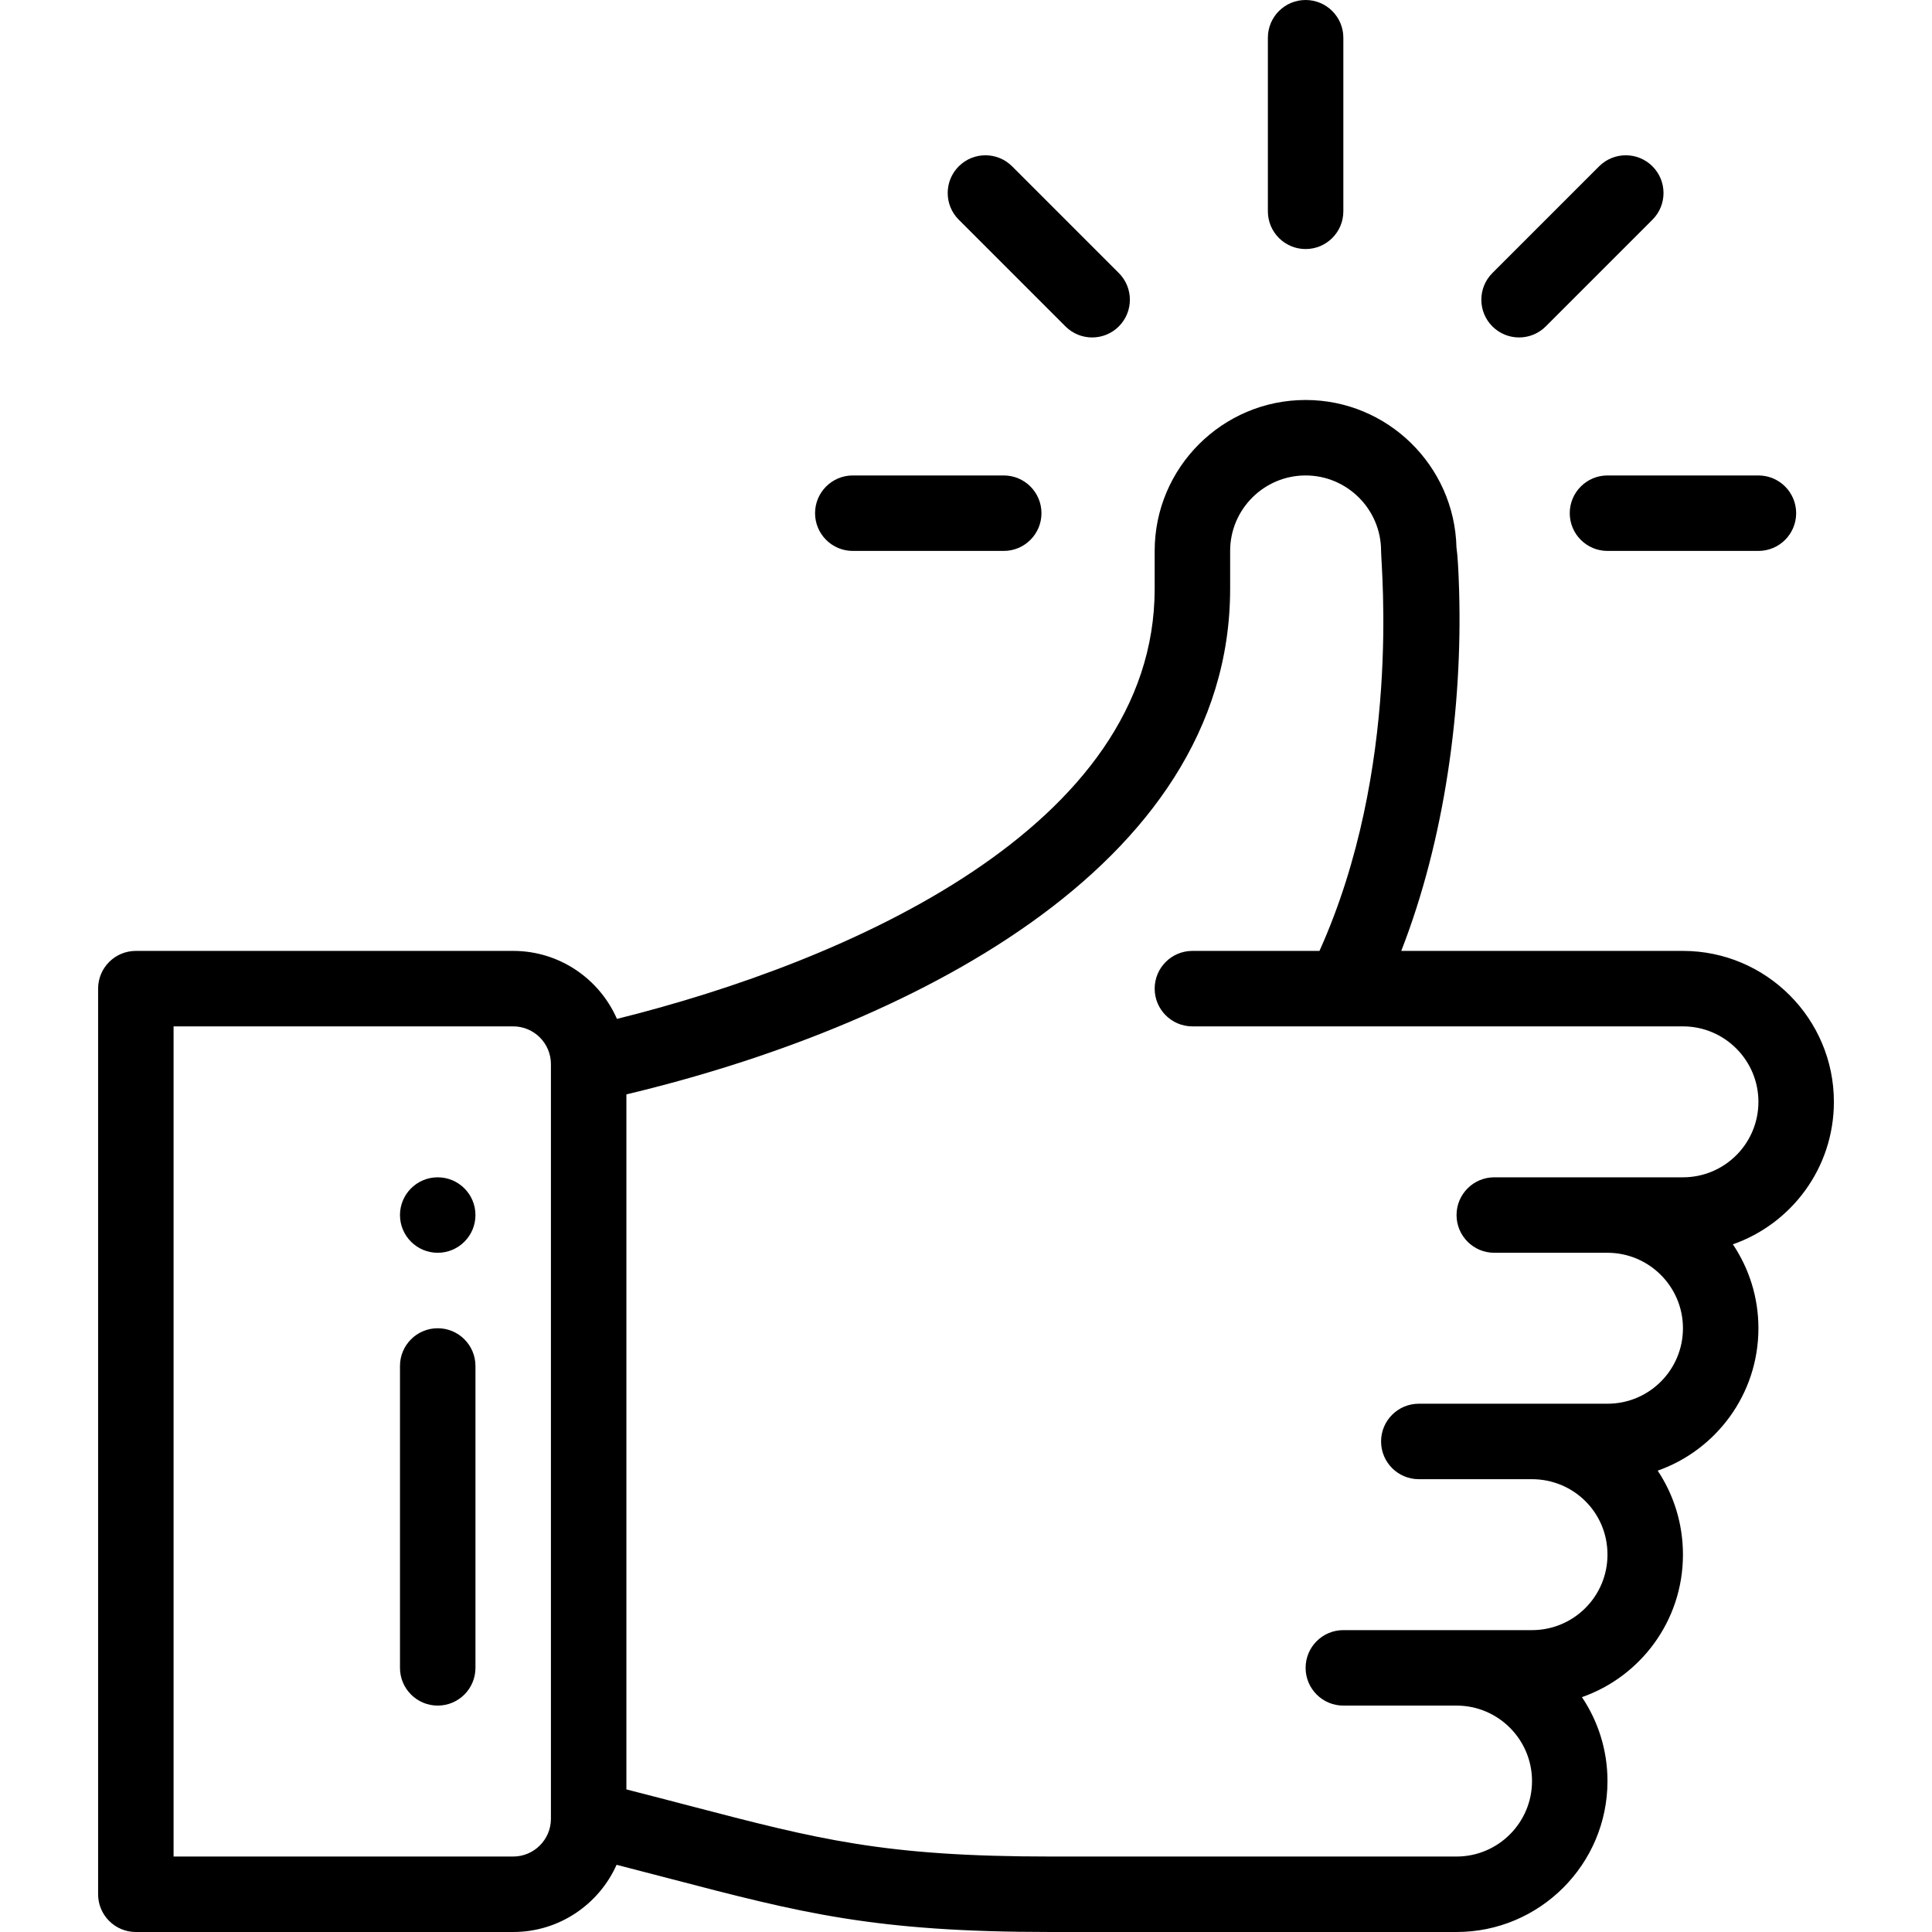
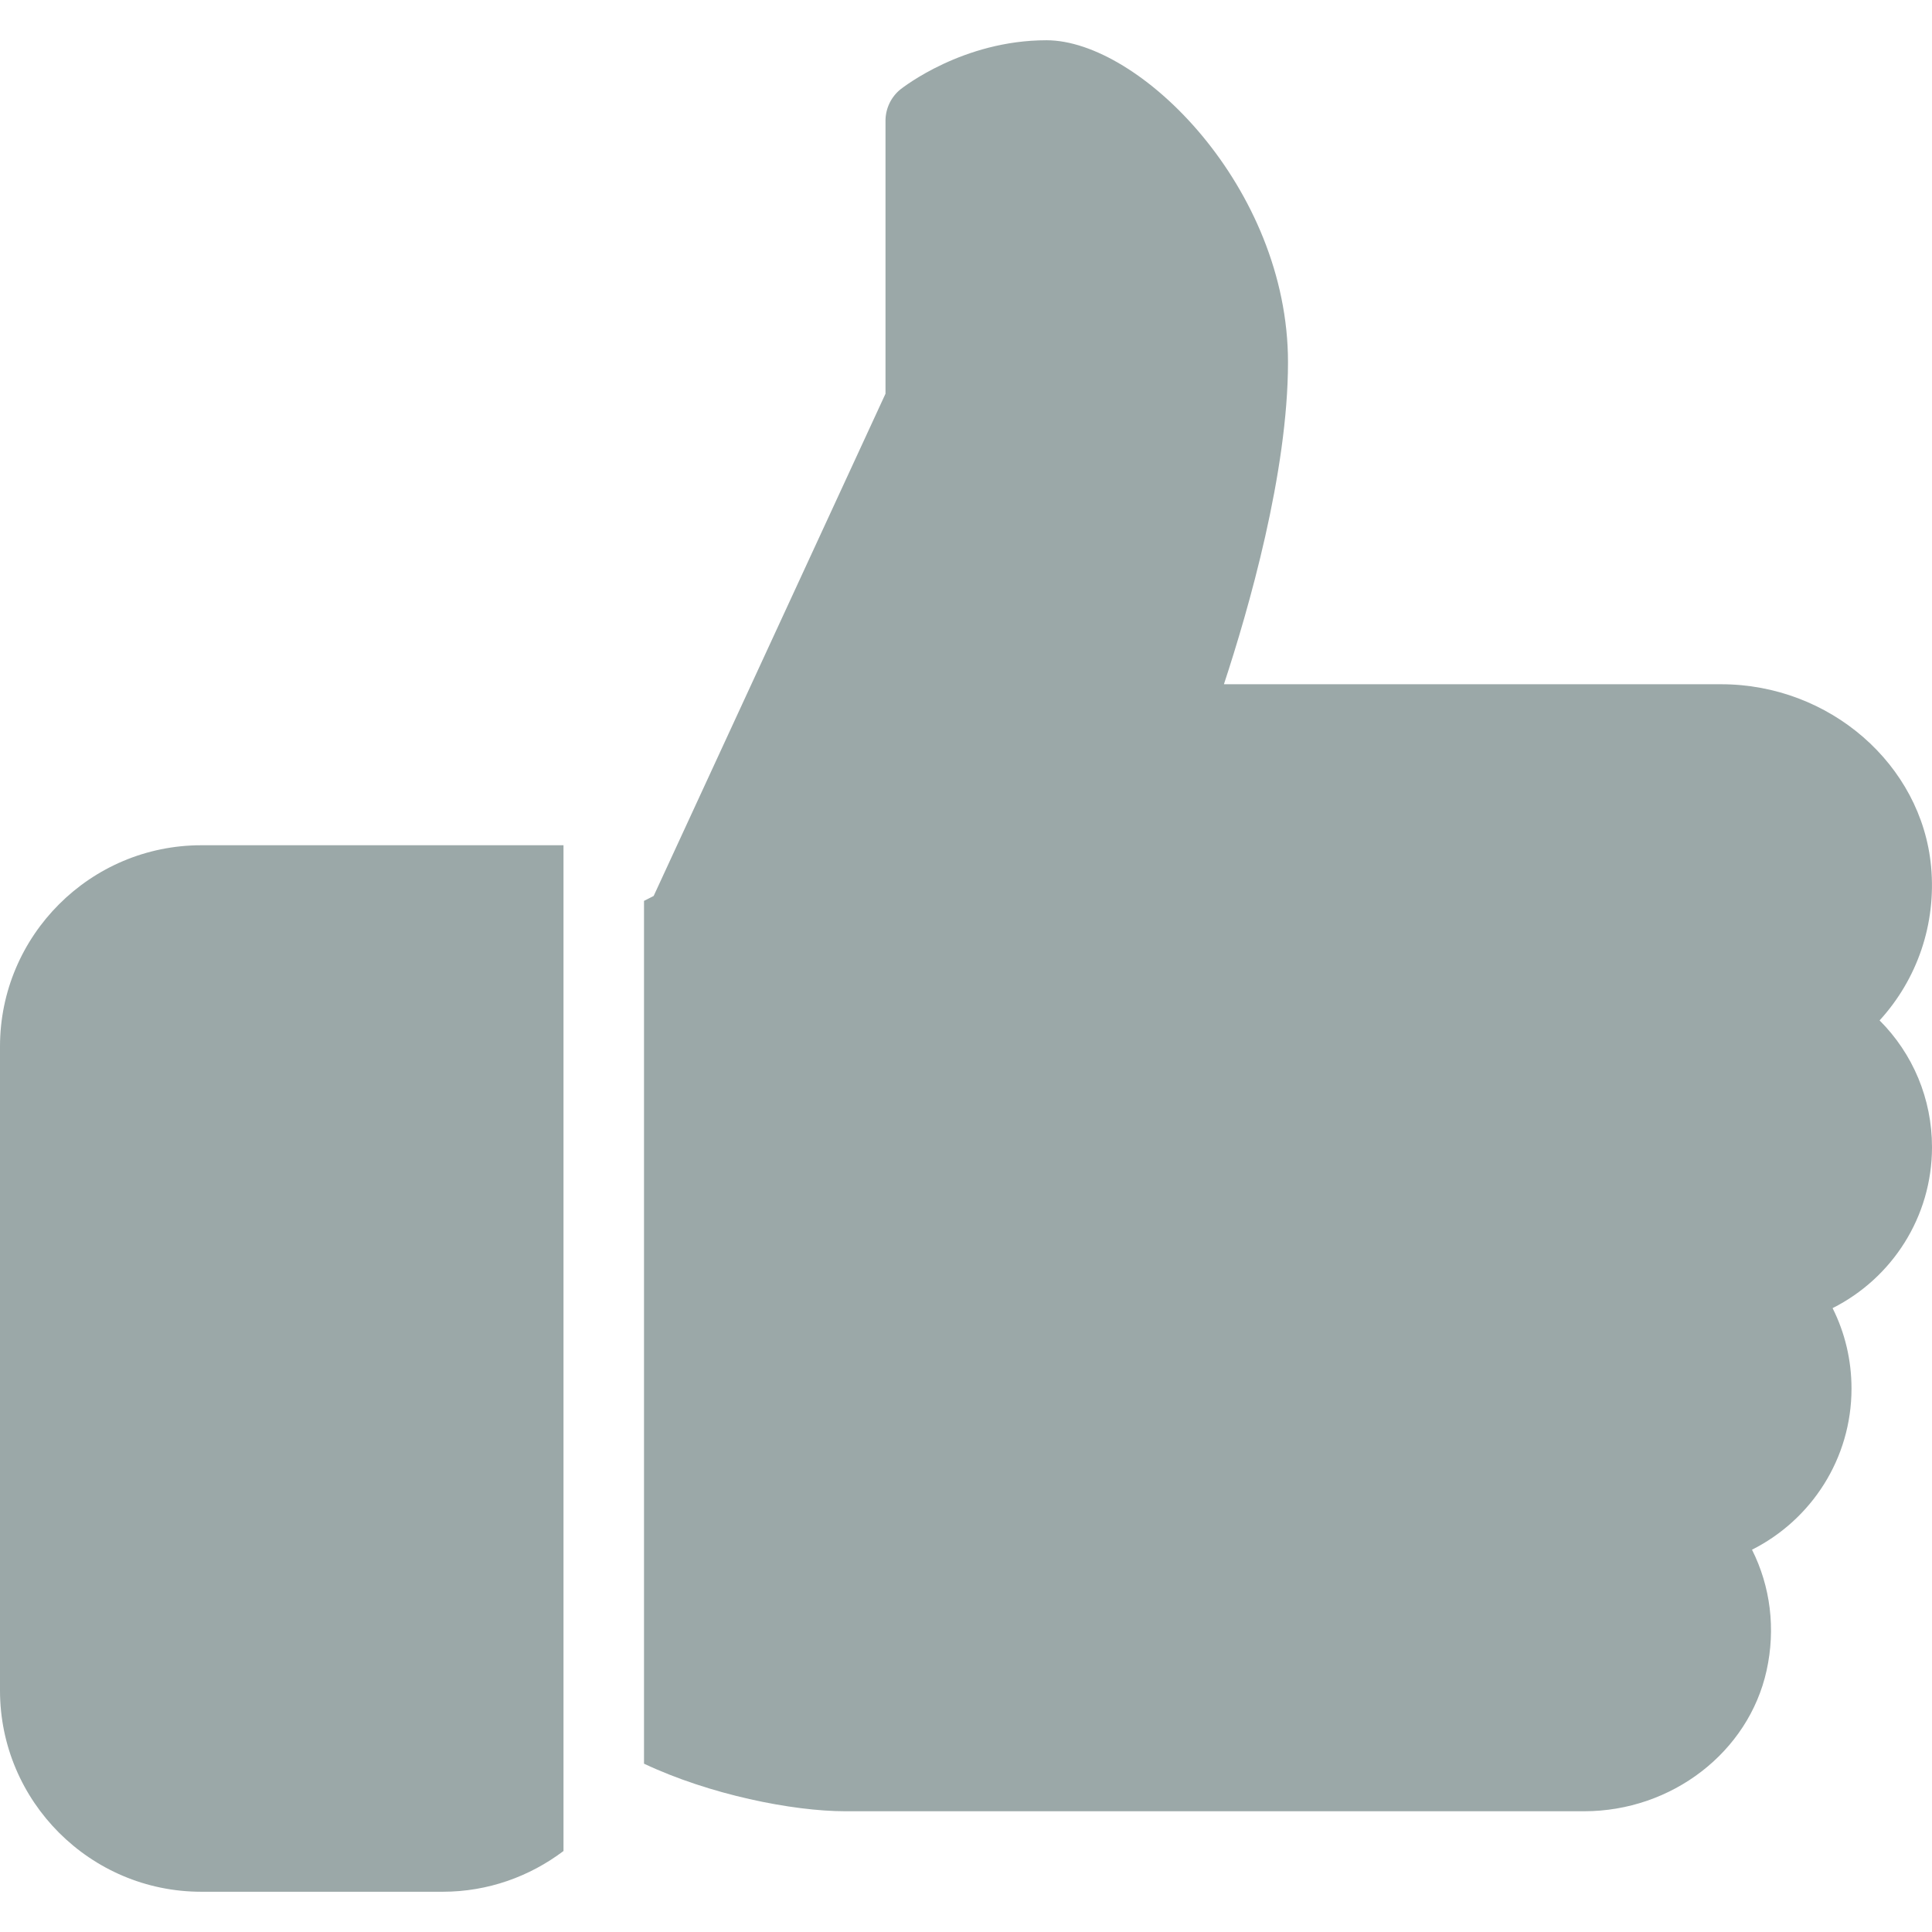
- <svg xmlns="http://www.w3.org/2000/svg" version="1.1" id="Capa_1" x="0px" y="0px" viewBox="0 0 512 512" style="enable-background:new 0 0 512 512;" xml:space="preserve">
+ <svg xmlns="http://www.w3.org/2000/svg" version="1.1" id="Capa_1" x="0px" y="0px" viewBox="0 0 512 512" style="enable-background:new 0 0 512 512;" xml:space="preserve" fill="#9BA8A8">
  <g>
    <g>
-       <path d="M346,0c-5.522,0-10,4.478-10,10v46c0,5.522,4.478,10,10,10c5.522,0,10-4.478,10-10V10C356,4.478,351.522,0,346,0z" />
+       <path d="M53.333,224C23.936,224,0,247.936,0,277.333V448c0,29.397,23.936,53.333,53.333,53.333h64    c12.011,0,23.061-4.053,32-10.795V224H53.333z" />
    </g>
  </g>
  <g>
    <g>
-       <path d="M116,312c-5.52,0-10,4.48-10,10c0,5.52,4.48,10,10,10s10-4.48,10-10C126,316.48,121.52,312,116,312z" />
-     </g>
-   </g>
-   <g>
-     <g>
-       <path d="M486,292c0-22.056-17.944-40-40-40h-74.652c11.557-29.603,16.235-64.447,15.333-95.464    c-0.172-5.919-0.399-9.342-0.706-11.497C385.458,123.432,367.716,106,346,106c-22.056,0-40,17.944-40,40v10    c0,63.246-81.214,98.781-142.504,114.019C158.862,259.425,148.284,252,136,252H36c-5.522,0-10,4.478-10,10v240    c0,5.522,4.478,10,10,10h100c12.202,0,22.719-7.327,27.401-17.809c5.075,1.302,9.786,2.532,14.135,3.668    C212.451,506.978,231.684,512,278.46,512H386c22.056,0,40-17.944,40-40c0-8.224-2.497-15.874-6.77-22.238    C434.678,444.359,446,429.599,446,412c0-8.194-2.436-15.869-6.696-22.262C454.684,384.326,466,369.6,466,352    c0-8.224-2.497-15.874-6.77-22.238C474.678,324.359,486,309.599,486,292z M146,482c0,5.514-4.486,10-10,10H46V272h90    c5.514,0,10,4.486,10,10V482z M446,312c-21.449,0-26.562,0-50,0c-5.522,0-10,4.478-10,10c0,5.522,4.478,10,10,10h30    c11.028,0,20,8.972,20,20c0,11.046-8.954,20-20,20h-50c-5.522,0-10,4.478-10,10c0,5.522,4.478,10,10,10h30    c10.897,0,20,8.705,20,20c0,11.046-8.954,20-20,20c-21.449,0-26.562,0-50,0c-5.522,0-10,4.478-10,10c0,5.522,4.478,10,10,10h30    c11.028,0,20,8.972,20,20s-8.972,20-20,20H278.46c-44.207,0-61.473-4.509-95.87-13.492c-5.039-1.316-10.566-2.759-16.59-4.295    V290.025C238.368,272.787,326,230.711,326,156v-10c0-11.028,8.972-20,20-20c11.008,0,19.979,8.958,20,19.969V146    c0,4.346,5.424,57.683-16.326,106H316c-5.522,0-10,4.478-10,10c0,5.522,4.478,10,10,10c6.983,0,118.602,0,130,0    c11.028,0,20,8.972,20,20C466,303.046,457.046,312,446,312z" />
-     </g>
-   </g>
-   <g>
-     <g>
-       <path d="M116,352c-5.522,0-10,4.478-10,10v80c0,5.522,4.478,10,10,10c5.522,0,10-4.478,10-10v-80C126,356.478,121.522,352,116,352    z" />
-     </g>
-   </g>
-   <g>
-     <g>
-       <path d="M266,126h-40c-5.522,0-10,4.478-10,10c0,5.522,4.478,10,10,10h40c5.522,0,10-4.478,10-10C276,130.478,271.522,126,266,126    z" />
-     </g>
-   </g>
-   <g>
-     <g>
-       <path d="M466,126h-40c-5.522,0-10,4.478-10,10c0,5.522,4.478,10,10,10h40c5.522,0,10-4.478,10-10C476,130.478,471.522,126,466,126    z" />
-     </g>
-   </g>
-   <g>
-     <g>
-       <path d="M437.921,44.079c-3.906-3.904-10.236-3.904-14.143,0l-28.279,28.279c-3.905,3.905-3.905,10.237,0,14.143    c3.907,3.905,10.236,3.904,14.143,0l28.279-28.279C441.826,54.317,441.826,47.985,437.921,44.079z" />
-     </g>
-   </g>
-   <g>
-     <g>
-       <path d="M296.501,72.358l-28.279-28.279c-3.906-3.904-10.236-3.904-14.143,0c-3.905,3.905-3.905,10.237,0,14.143l28.279,28.279    c3.908,3.905,10.237,3.904,14.143,0C300.406,82.596,300.406,76.264,296.501,72.358z" />
+       <path d="M512,304c0-12.821-5.077-24.768-13.888-33.579c9.963-10.901,15.04-25.515,13.653-40.725    c-2.496-27.115-26.923-48.363-55.637-48.363H324.352c6.528-19.819,16.981-56.149,16.981-85.333c0-46.272-39.317-85.333-64-85.333    c-22.165,0-37.995,12.48-38.677,12.992c-2.517,2.027-3.989,5.099-3.989,8.341v72.341l-61.44,133.099l-2.56,1.301v228.651    C188.032,475.584,210.005,480,224,480h195.819c23.232,0,43.563-15.659,48.341-37.269c2.453-11.115,1.024-22.315-3.861-32.043    c15.765-7.936,26.368-24.171,26.368-42.688c0-7.552-1.728-14.784-5.013-21.333C501.419,338.731,512,322.496,512,304z" />
    </g>
  </g>
  <g>
</g>
  <g>
</g>
  <g>
</g>
  <g>
</g>
  <g>
</g>
  <g>
</g>
  <g>
</g>
  <g>
</g>
  <g>
</g>
  <g>
</g>
  <g>
</g>
  <g>
</g>
  <g>
</g>
  <g>
</g>
  <g>
</g>
</svg>
